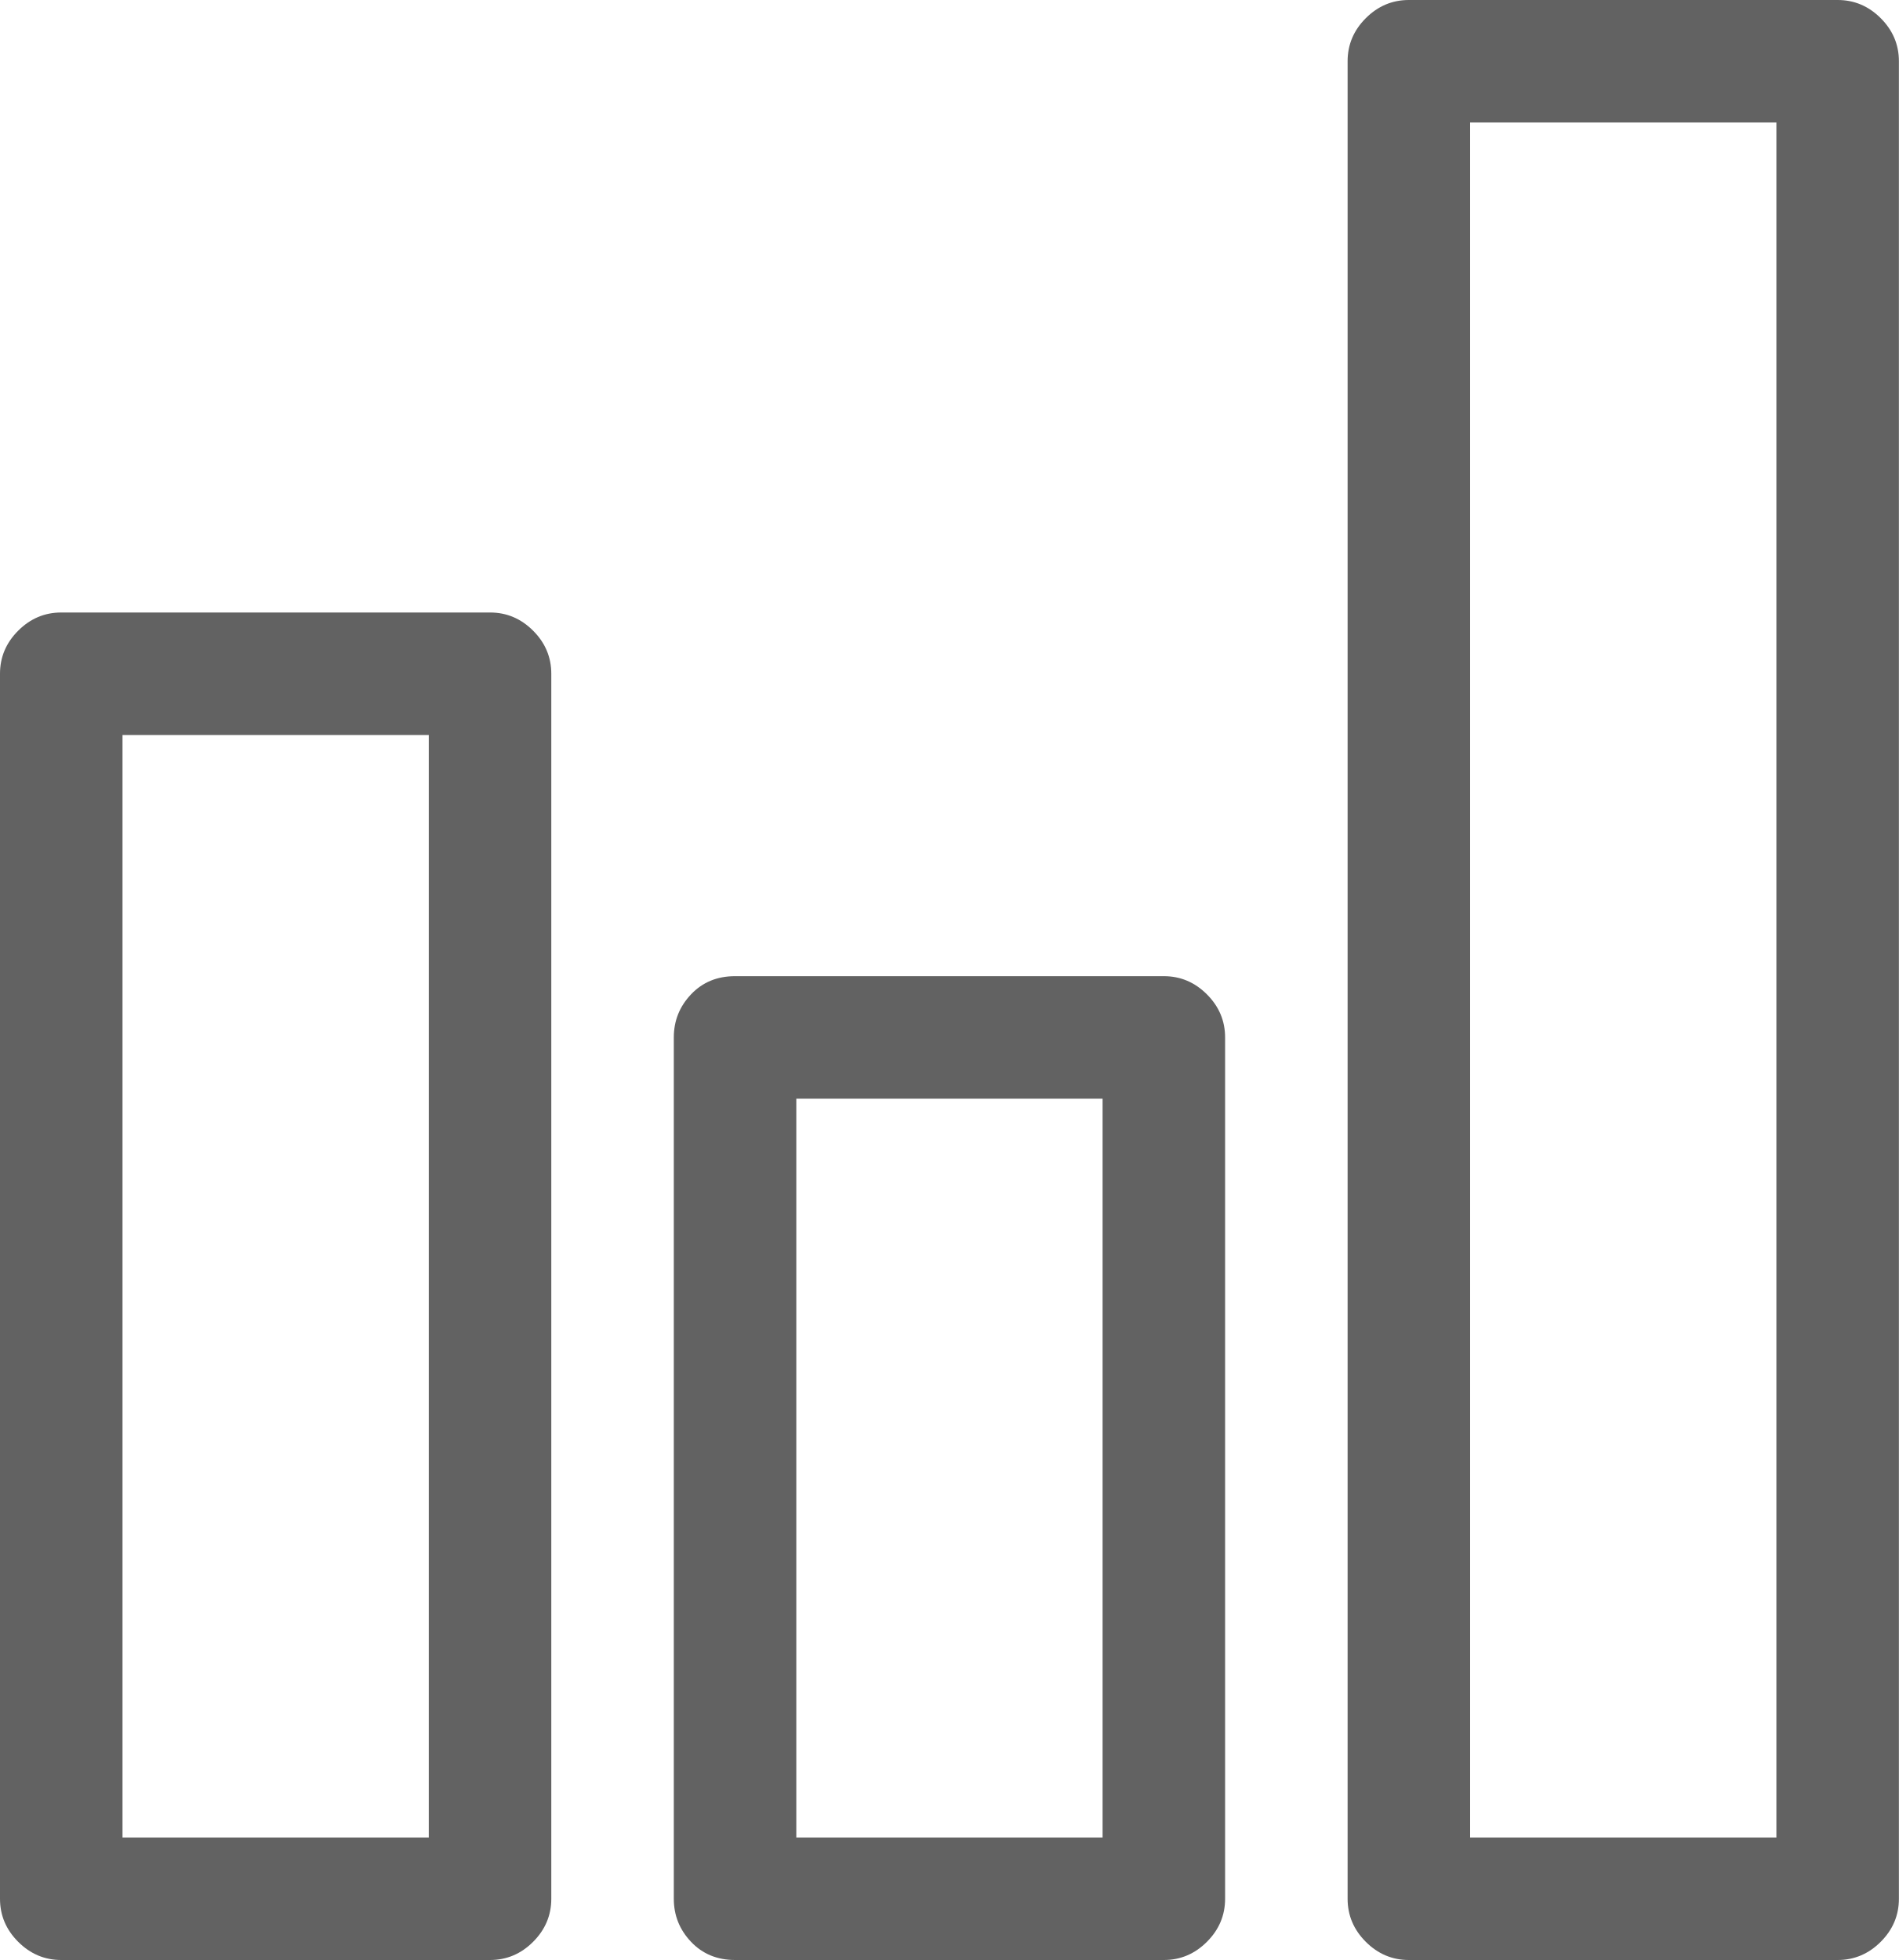
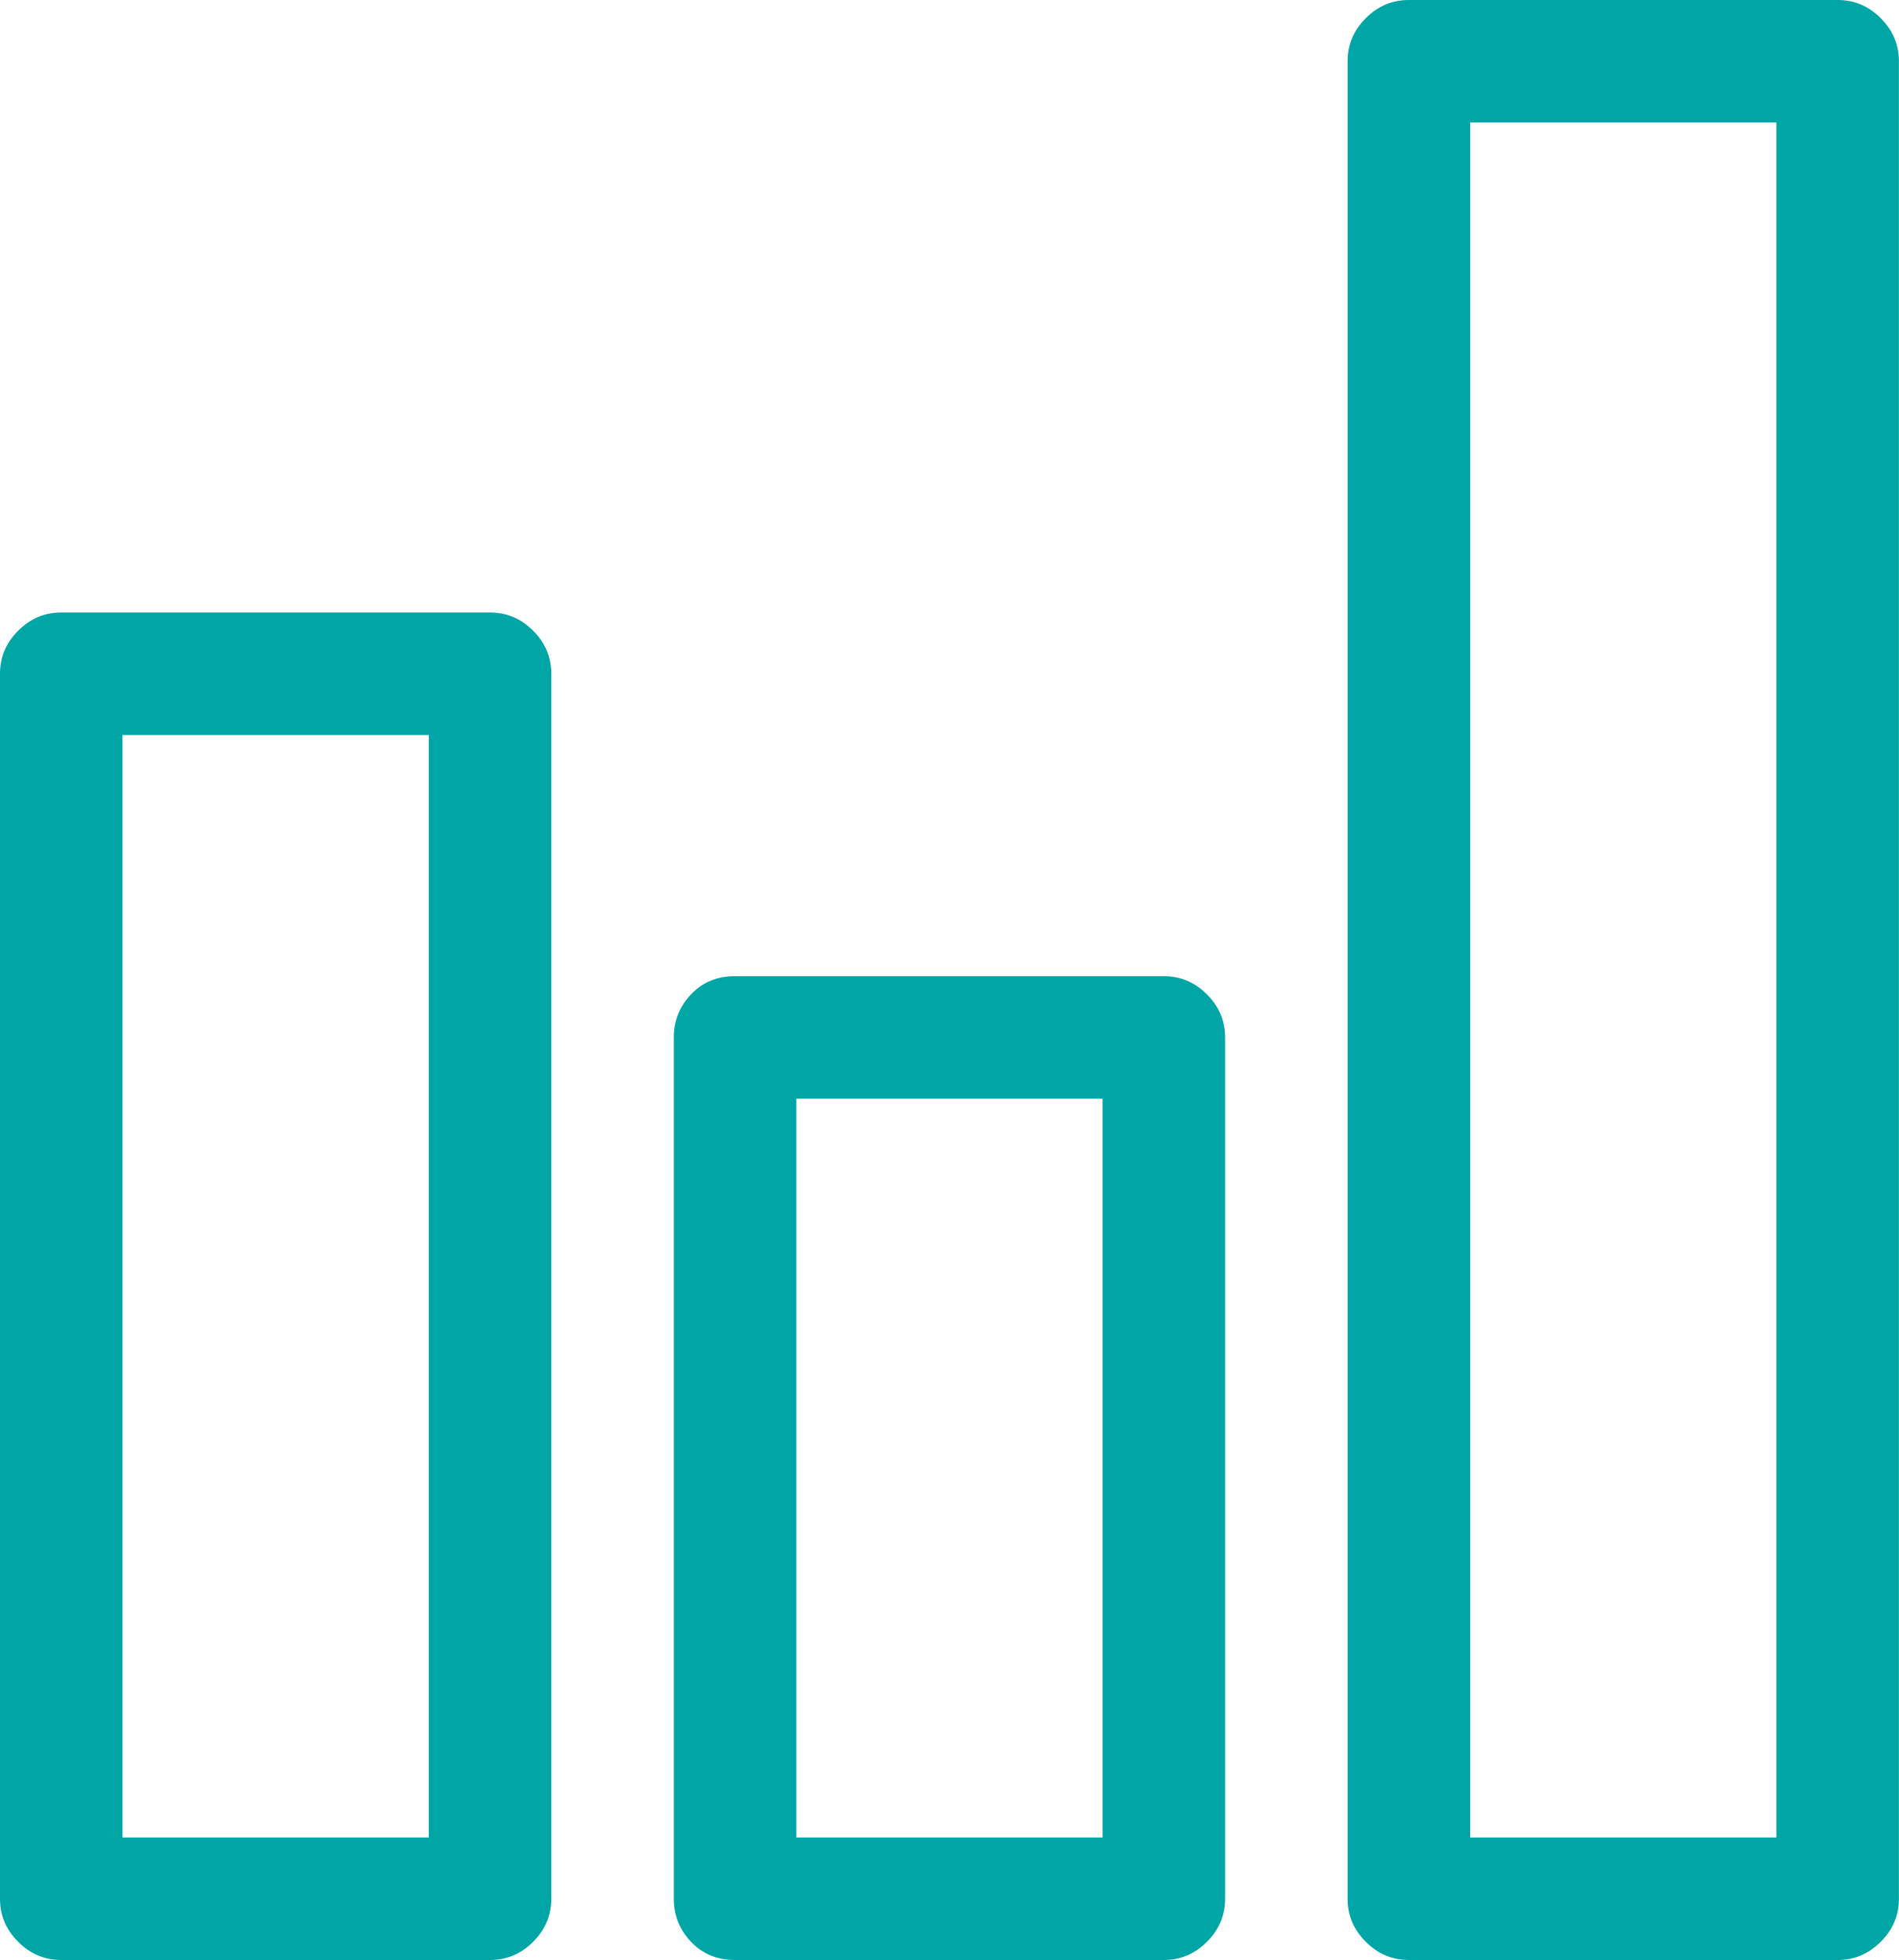
<svg xmlns="http://www.w3.org/2000/svg" width="992" height="1024" style="-ms-transform:rotate(360deg);-webkit-transform:rotate(360deg)" transform="rotate(360)">
-   <path d="M256 320H32q-13 0-22.5 9.5T0 352v640q0 13 9.5 22.5T32 1024h224q13 0 22.5-9.5T288 992V352q0-13-9.5-22.5T256 320zm-32 640H64V384h160v576zm384-450H384q-14 0-23 9.5t-9 22.5v450q0 13 9 22.5t23 9.5h224q13 0 22.5-9.5T640 992V542q0-13-9.5-22.5T608 510zm-32 450H416V574h160v386zM960 0H736q-13 0-22.5 9.5T704 32v960q0 13 9.5 22.5t22.5 9.5h224q13 0 22.5-9.5T992 992V32q0-13-9.5-22.5T960 0zm-32 960H768V64h160v896z" fill="#626262" />
+   <path d="M256 320H32q-13 0-22.5 9.5T0 352v640q0 13 9.5 22.5T32 1024h224q13 0 22.5-9.5T288 992V352q0-13-9.5-22.5T256 320zm-32 640H64V384h160v576zm384-450H384q-14 0-23 9.5t-9 22.5v450q0 13 9 22.5t23 9.5h224q13 0 22.5-9.5T640 992V542q0-13-9.5-22.5T608 510zm-32 450H416V574h160v386zM960 0H736q-13 0-22.5 9.5T704 32v960q0 13 9.5 22.5t22.5 9.5h224q13 0 22.5-9.5T992 992V32q0-13-9.5-22.5T960 0zm-32 960H768V64h160v896z" fill="#00A6A6" />
  <path fill="rgba(0, 0, 0, 0)" d="M0 0h992v1024H0z" />
</svg>
